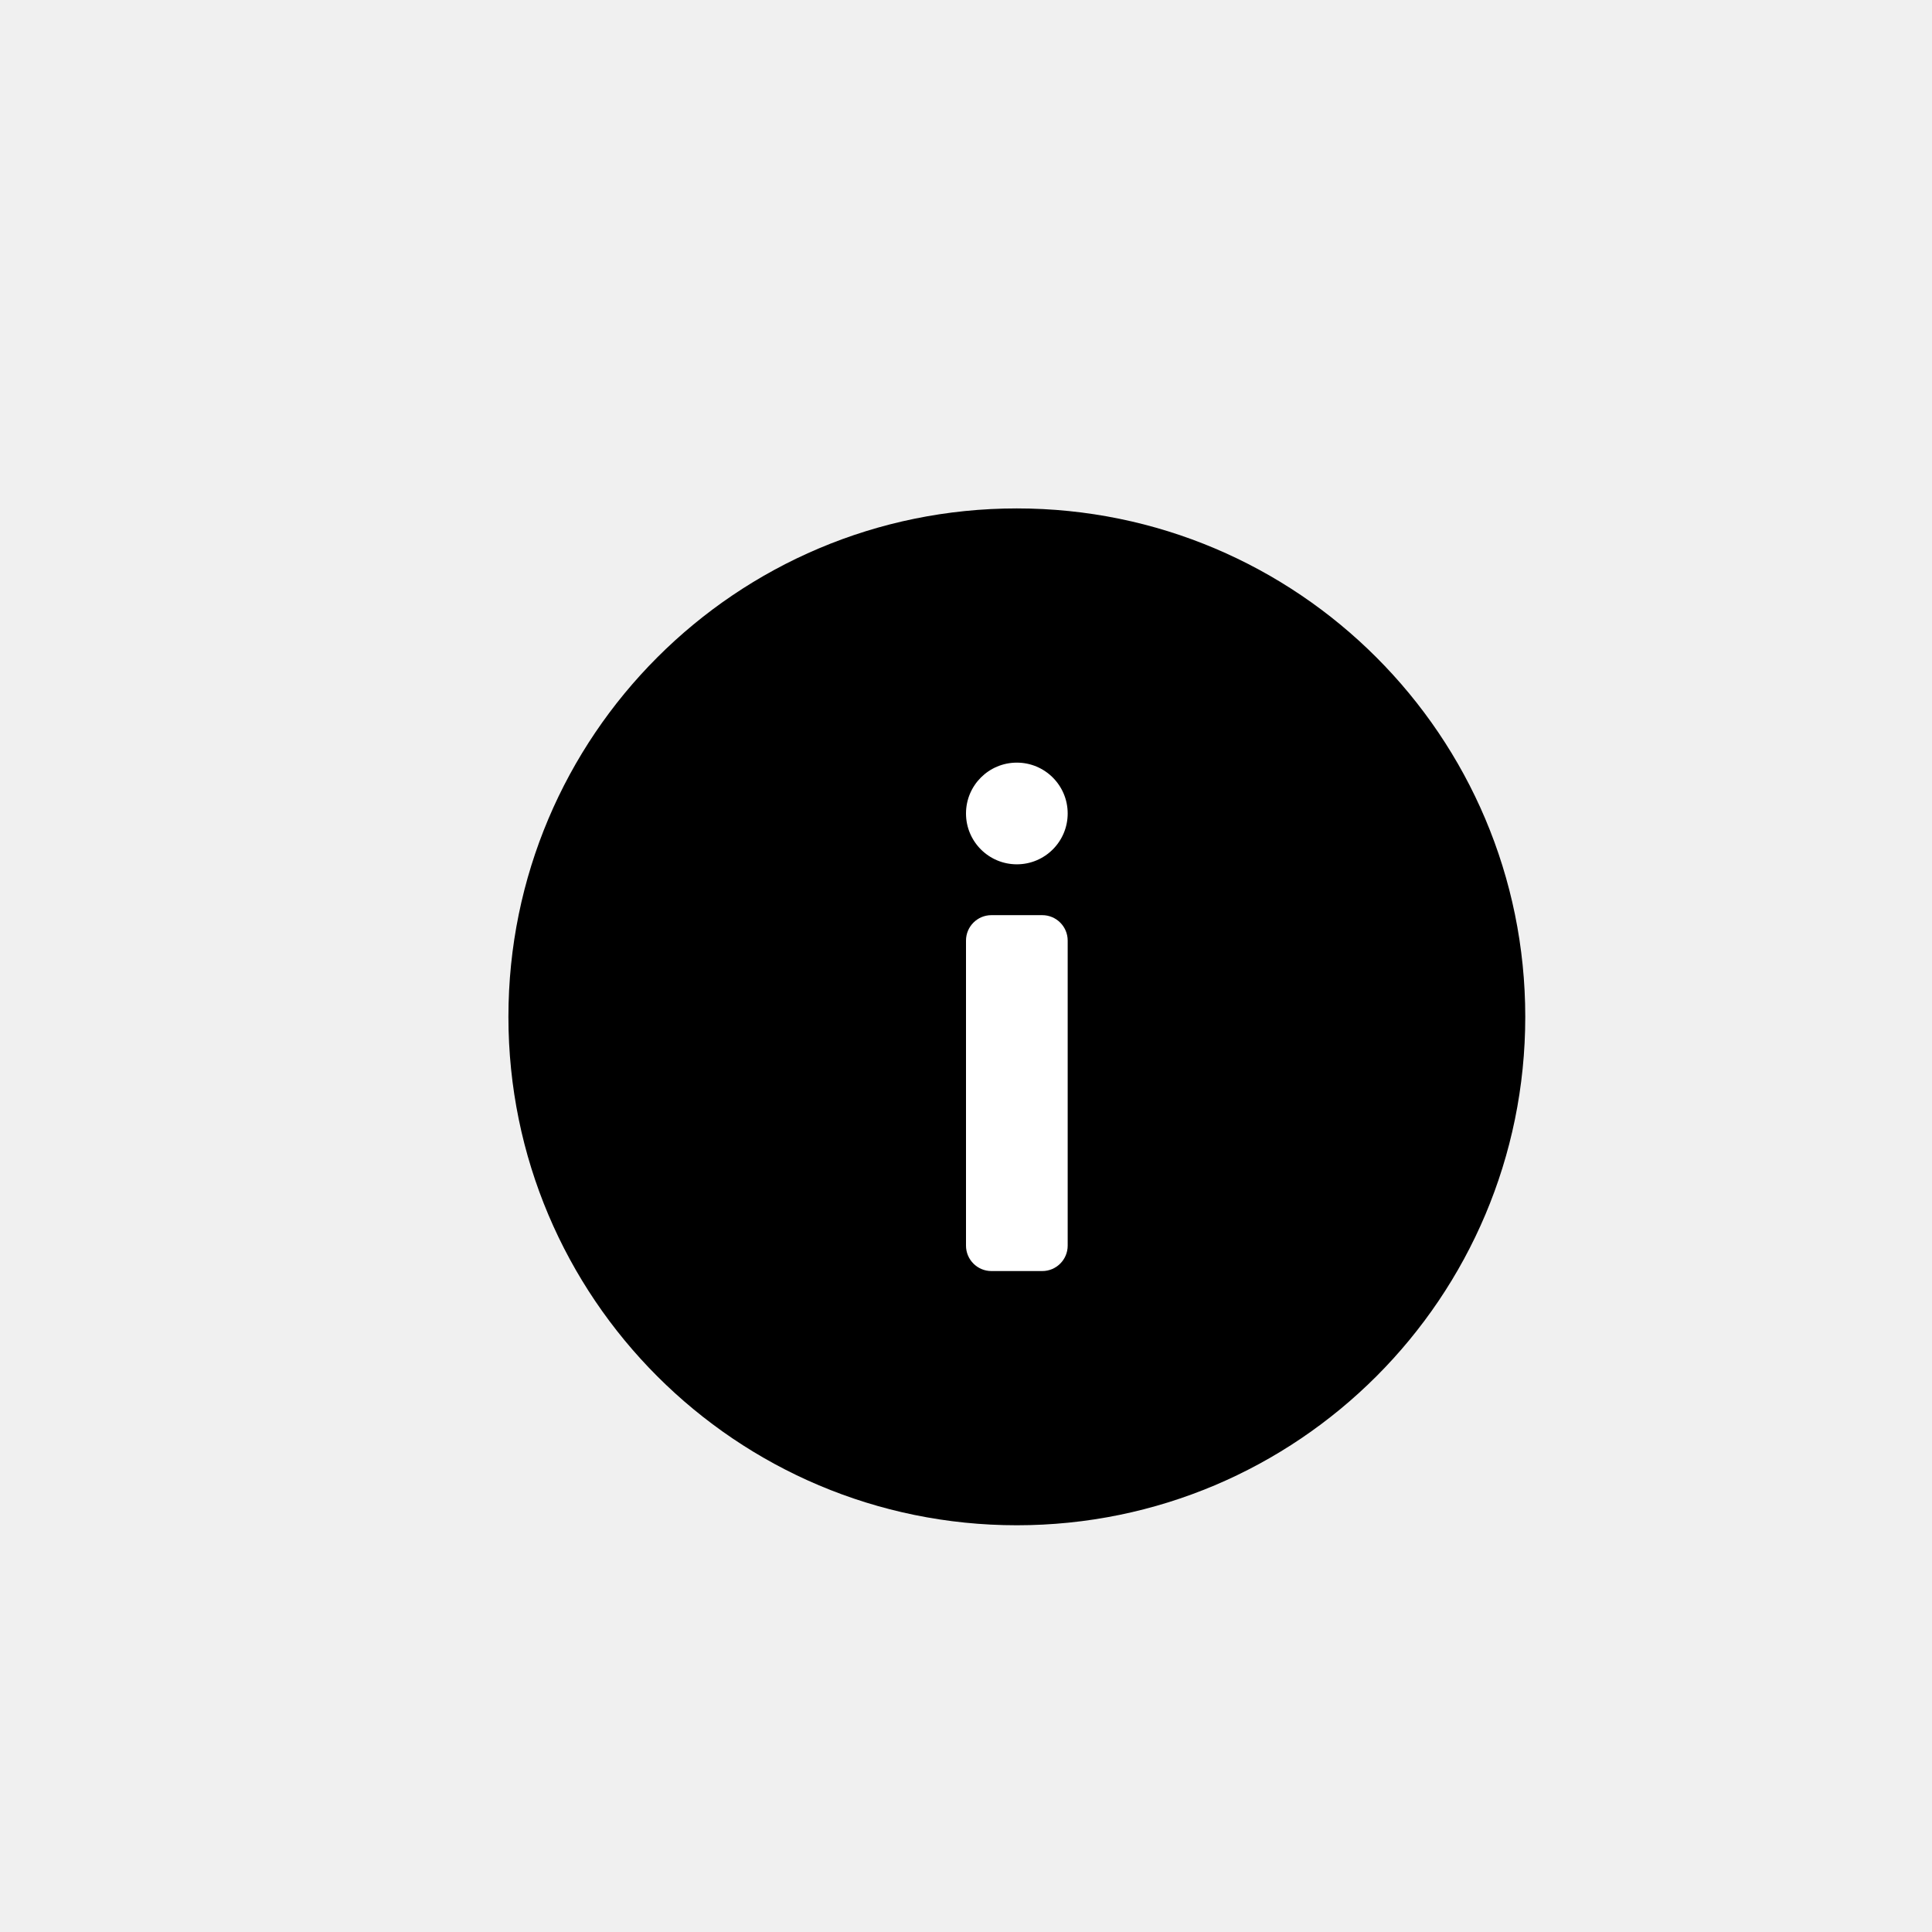
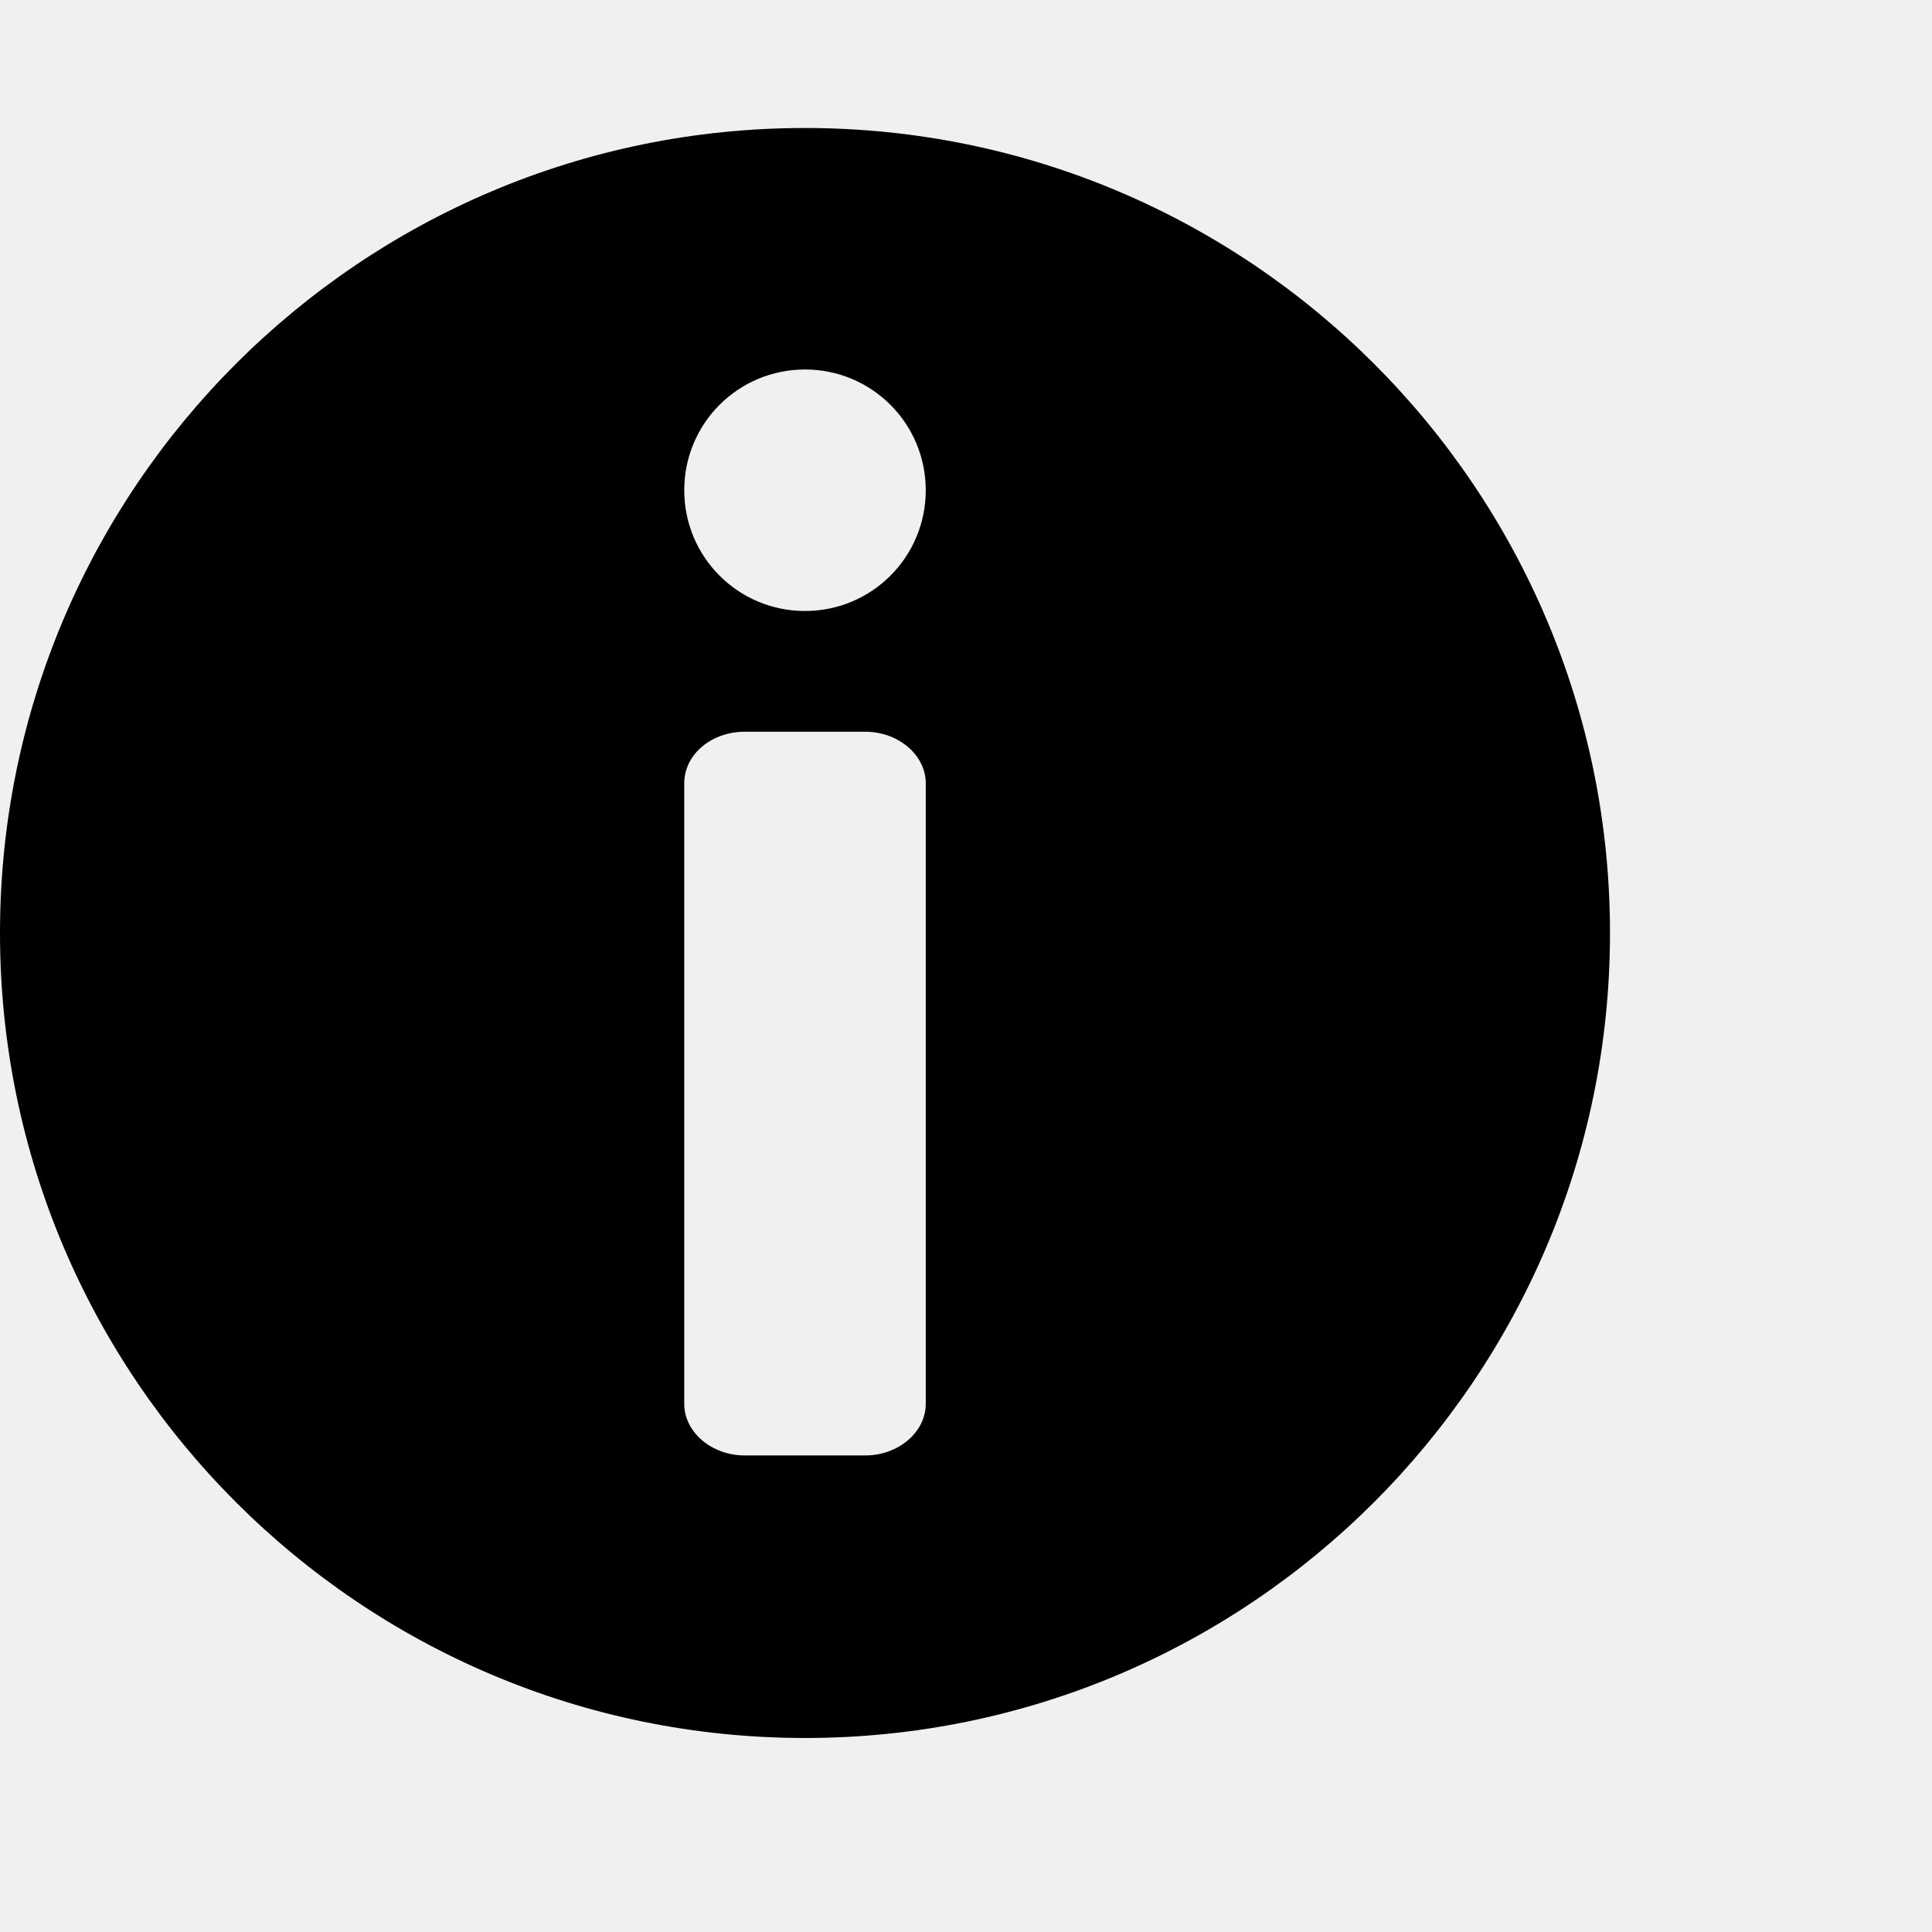
- <svg xmlns="http://www.w3.org/2000/svg" version="1.1" viewBox="-10 -10 38 38">
-   <g>
-     <path fill="currentColor" d="M10 20C15.523 20 20 15.523 20 10C20 4.477 15.523 0 10 0C4.477 0 0 4.477 0 10C0 15.523 4.477 20 10 20Z" />
-     <path fill="white" d="M9 8.5C9 8.224 9.224 8 9.5 8H10.5C10.776 8 11 8.224 11 8.5V14.5C11 14.776 10.776 15 10.5 15H9.5C9.224 15 9 14.776 9 14.5V8.5Z" />
-     <circle fill="white" cx="10" cy="6" r="1" />
-   </g>
+ <svg xmlns="http://www.w3.org/2000/svg" width="24" height="24" viewBox="0 0 24 24">
+   <path fill="currentColor" d="M10,1.59C4.48,1.59,0,6.07,0,11.59s4.48,10,10,10,10-4.48,10-10S15.52,1.59,10,1.59ZM11.5,17.44c0,.35-.34.64-.75.64h-1.5c-.41,0-.75-.29-.75-.64v-7.71c0-.36.34-.64.75-.64h1.5c.41,0,.75.29.75.64v7.71ZM10,7.59c-.83,0-1.5-.67-1.5-1.5s.67-1.5,1.5-1.5,1.5.67,1.5,1.5-.67,1.5-1.5,1.5Z" />
+   <path fill="currentColor" d="M75.96,2c5.51,0,10,4.49,10,10s-4.49,10-10,10-10-4.49-10-10,4.49-10,10-10h0ZM75.96,0c-6.63,0-12,5.37-12,12s5.37,12,12,12,12-5.37,12-12S82.58,0,75.96,0h0Z" />
+   <circle cx="75.96" cy="6" r="1.5" />
+   <path fill="currentColor" d="M76.96,19.51h-2c-.28,0-.5-.23-.5-.52v-9.45c0-.29.22-.52.5-.52h2c.28,0,.5.23.5.52v9.45c0,.29-.22.52-.5.52Z" />
</svg>
